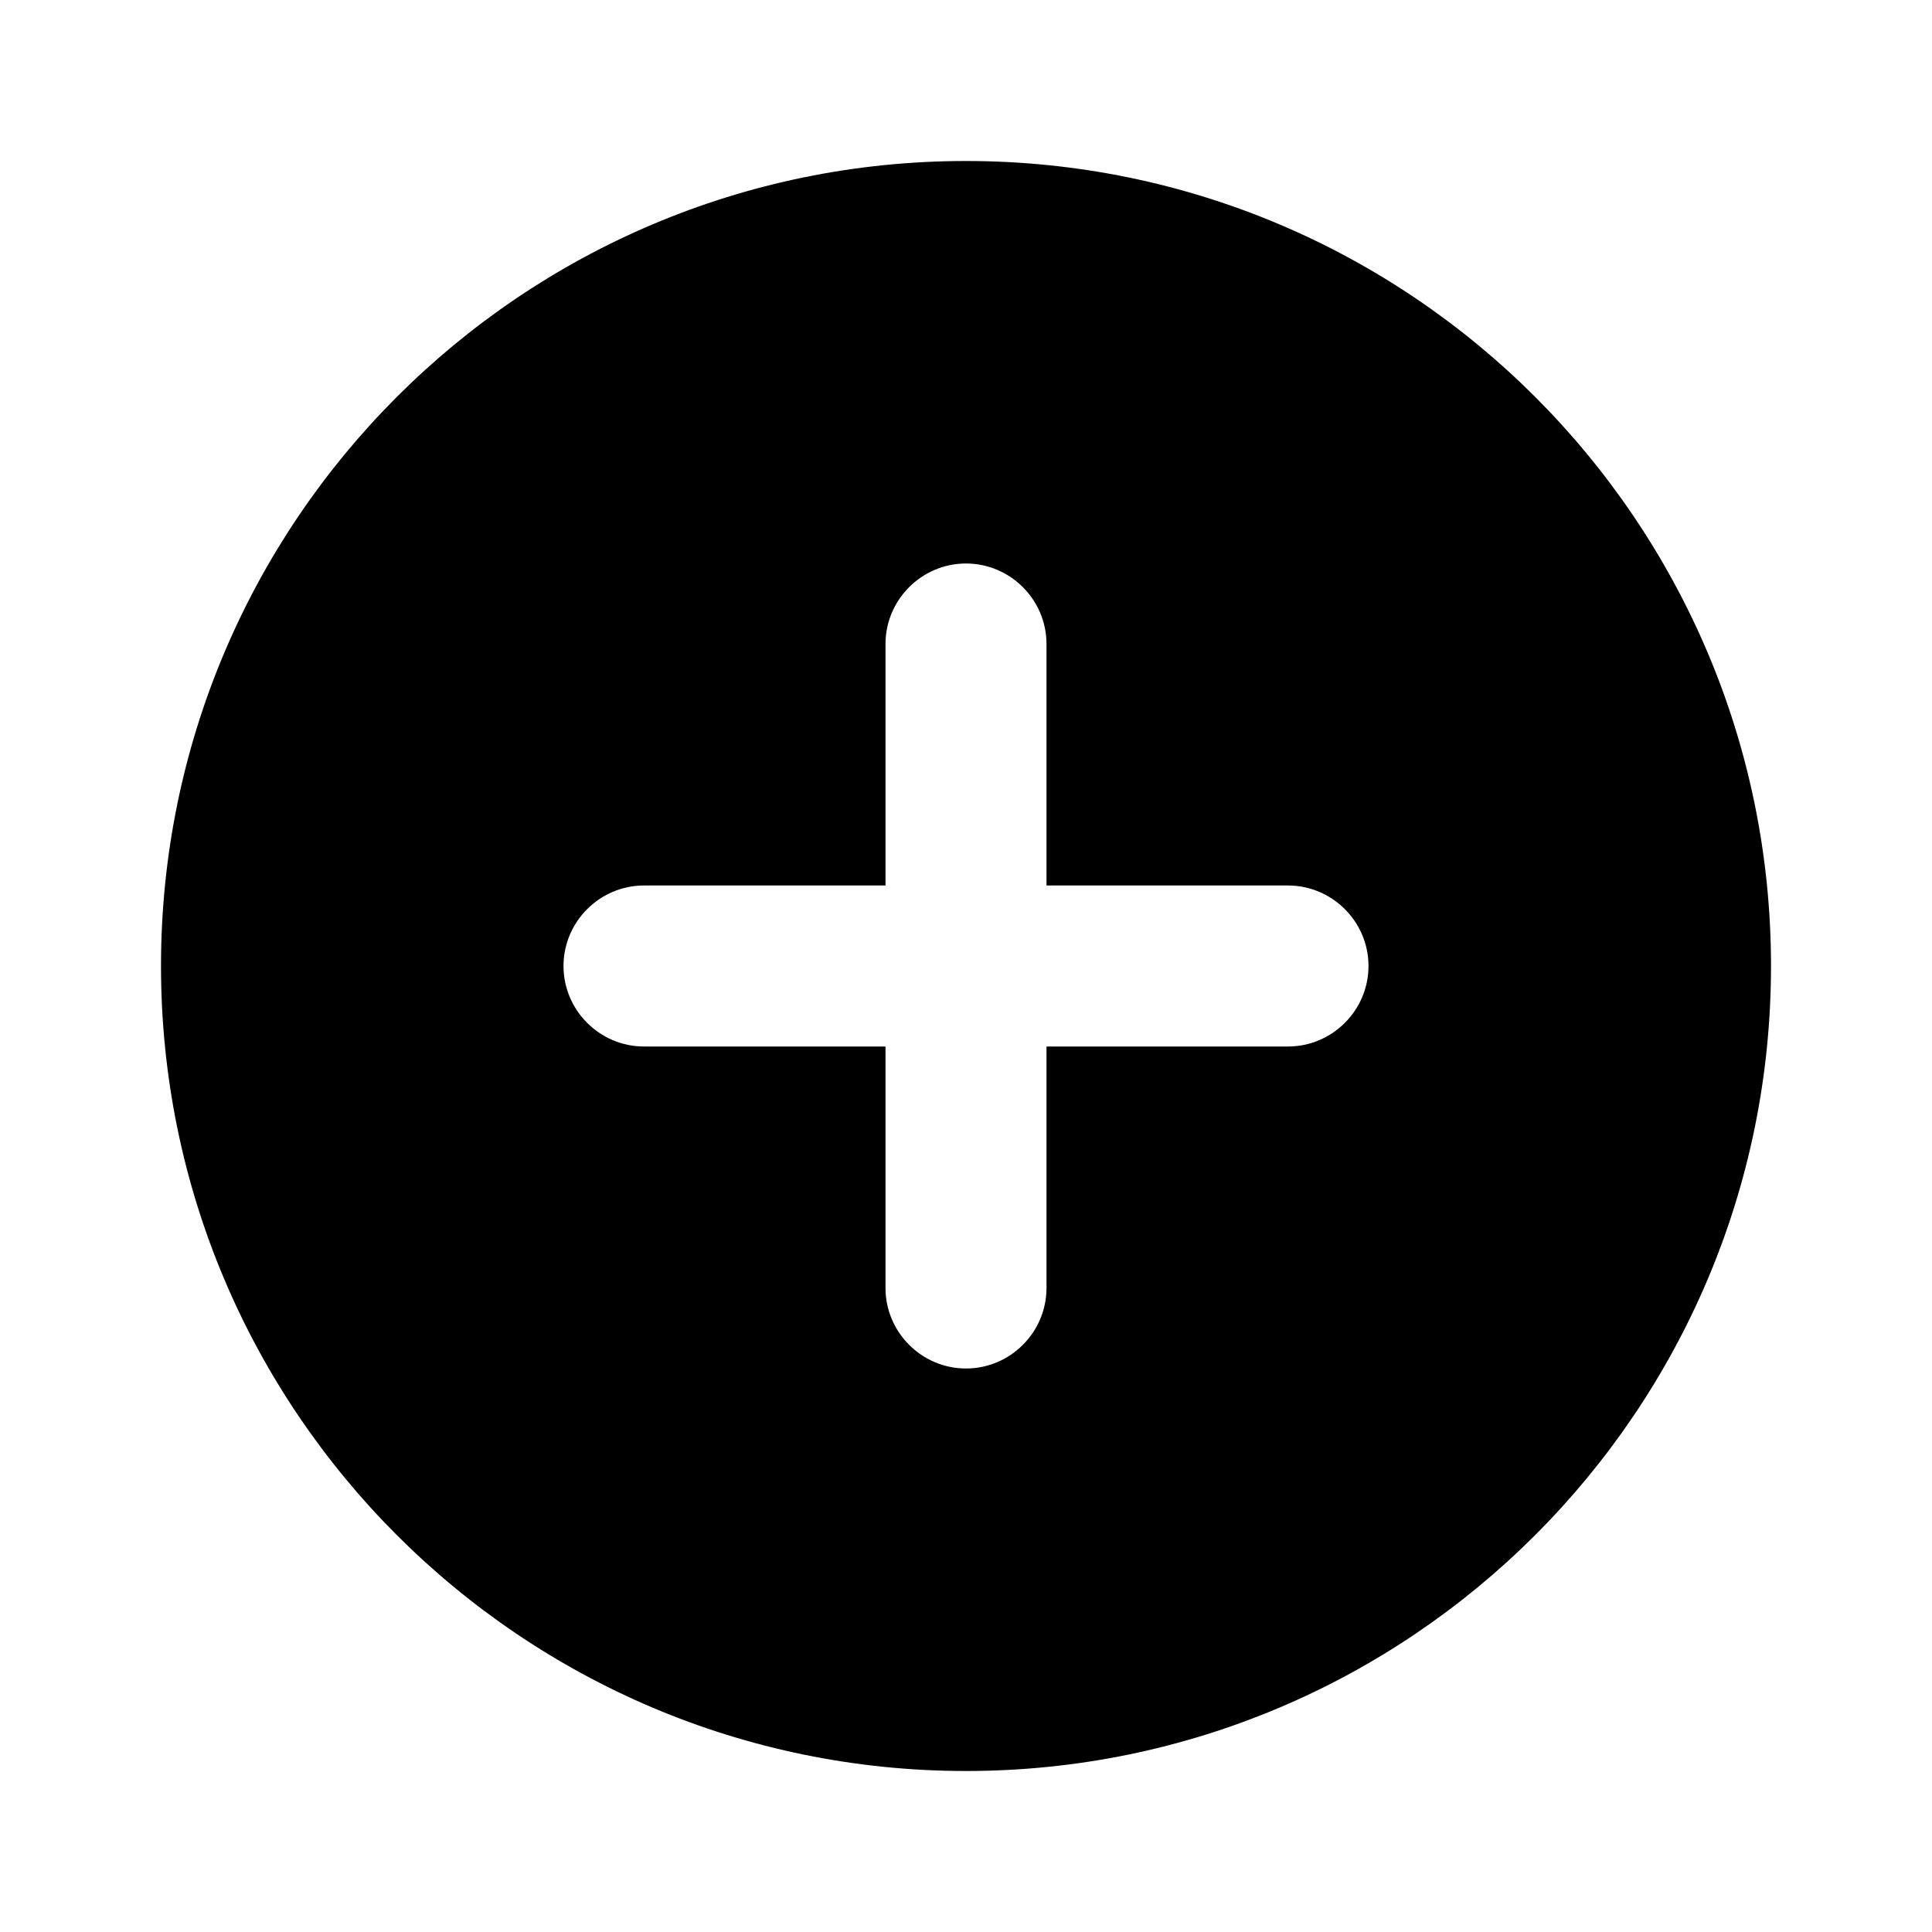
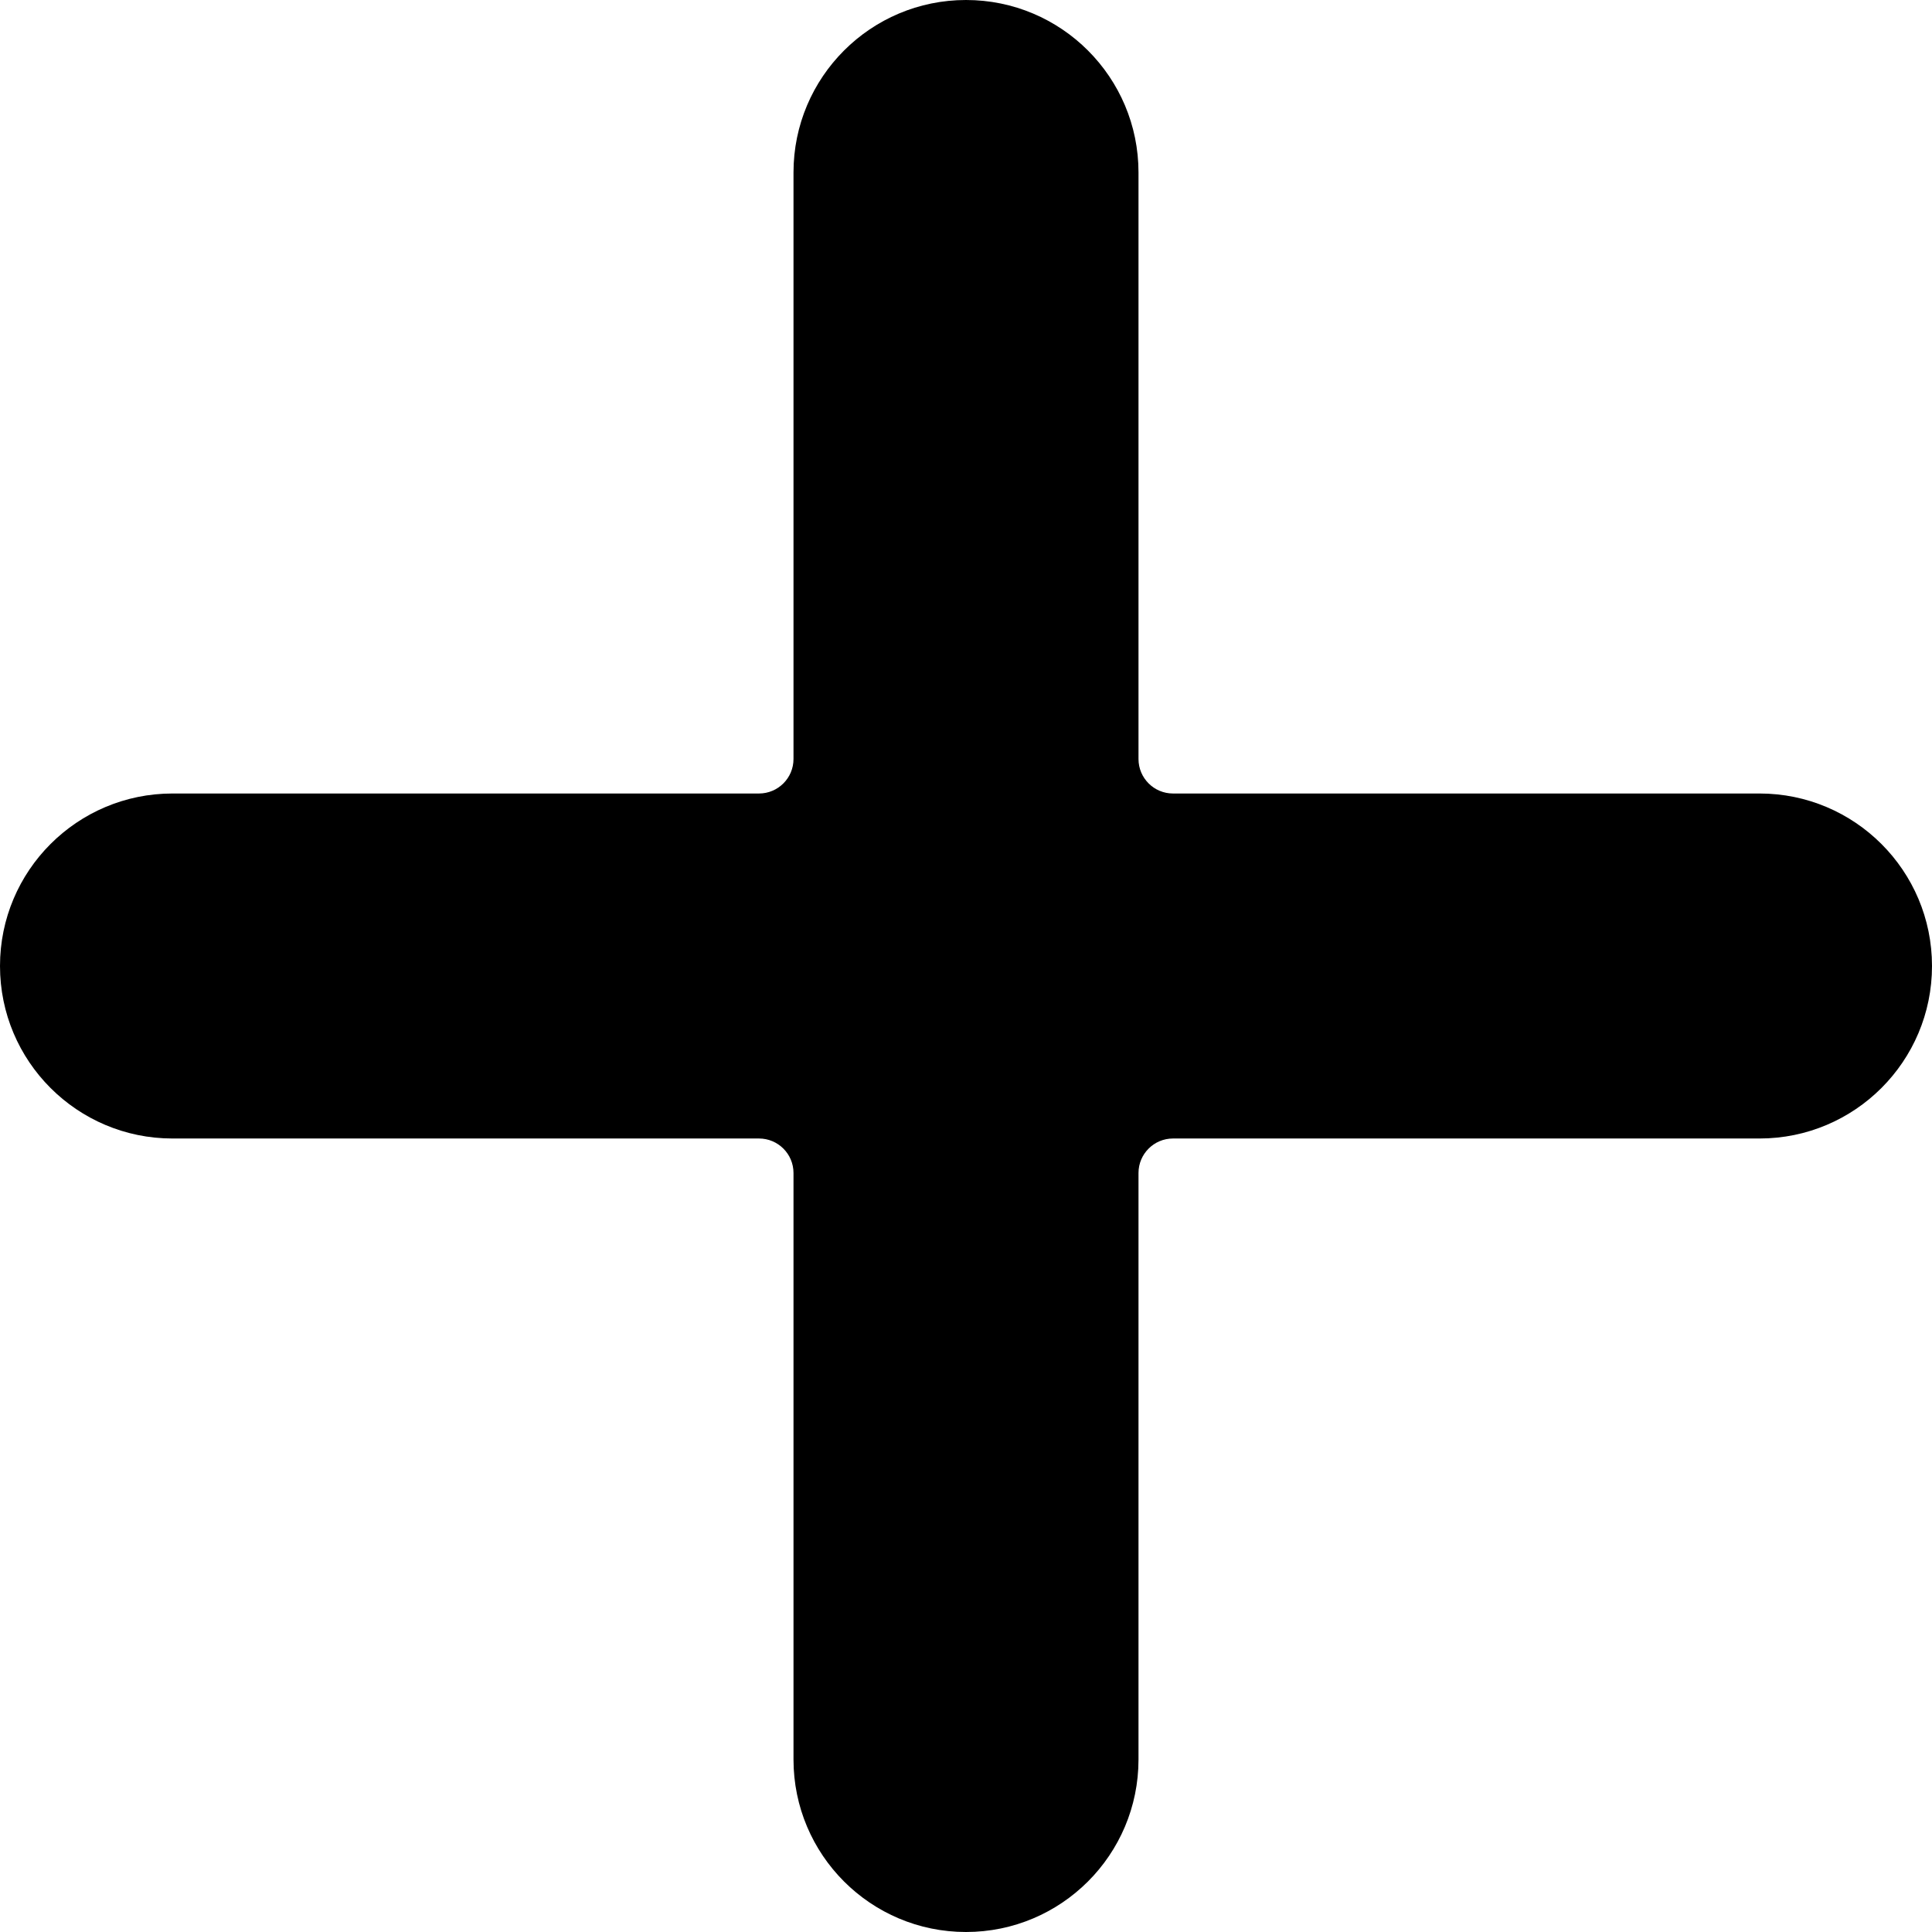
- <svg xmlns="http://www.w3.org/2000/svg" height="24" viewBox="0 0 24 24" width="24">
-   <path d="M0 0h24v24H0V0z" fill="none" />
-   <path d="M12 2C6.48 2 2 6.48 2 12s4.48 10 10 10 10-4.48 10-10S17.52 2 12 2zm4 11h-3v3c0 .55-.45 1-1 1s-1-.45-1-1v-3H8c-.55 0-1-.45-1-1s.45-1 1-1h3V8c0-.55.45-1 1-1s1 .45 1 1v3h3c.55 0 1 .45 1 1s-.45 1-1 1z" />
+ <svg xmlns="http://www.w3.org/2000/svg" height="448pt" viewBox="0 0 448 448" width="448pt">
+   <path d="m408 184h-136c-4.418 0-8-3.582-8-8v-136c0-22.09-17.91-40-40-40s-40 17.91-40 40v136c0 4.418-3.582 8-8 8h-136c-22.09 0-40 17.91-40 40s17.91 40 40 40h136c4.418 0 8 3.582 8 8v136c0 22.09 17.91 40 40 40s40-17.91 40-40v-136c0-4.418 3.582-8 8-8h136c22.09 0 40-17.91 40-40s-17.91-40-40-40zm0 0" />
</svg>
